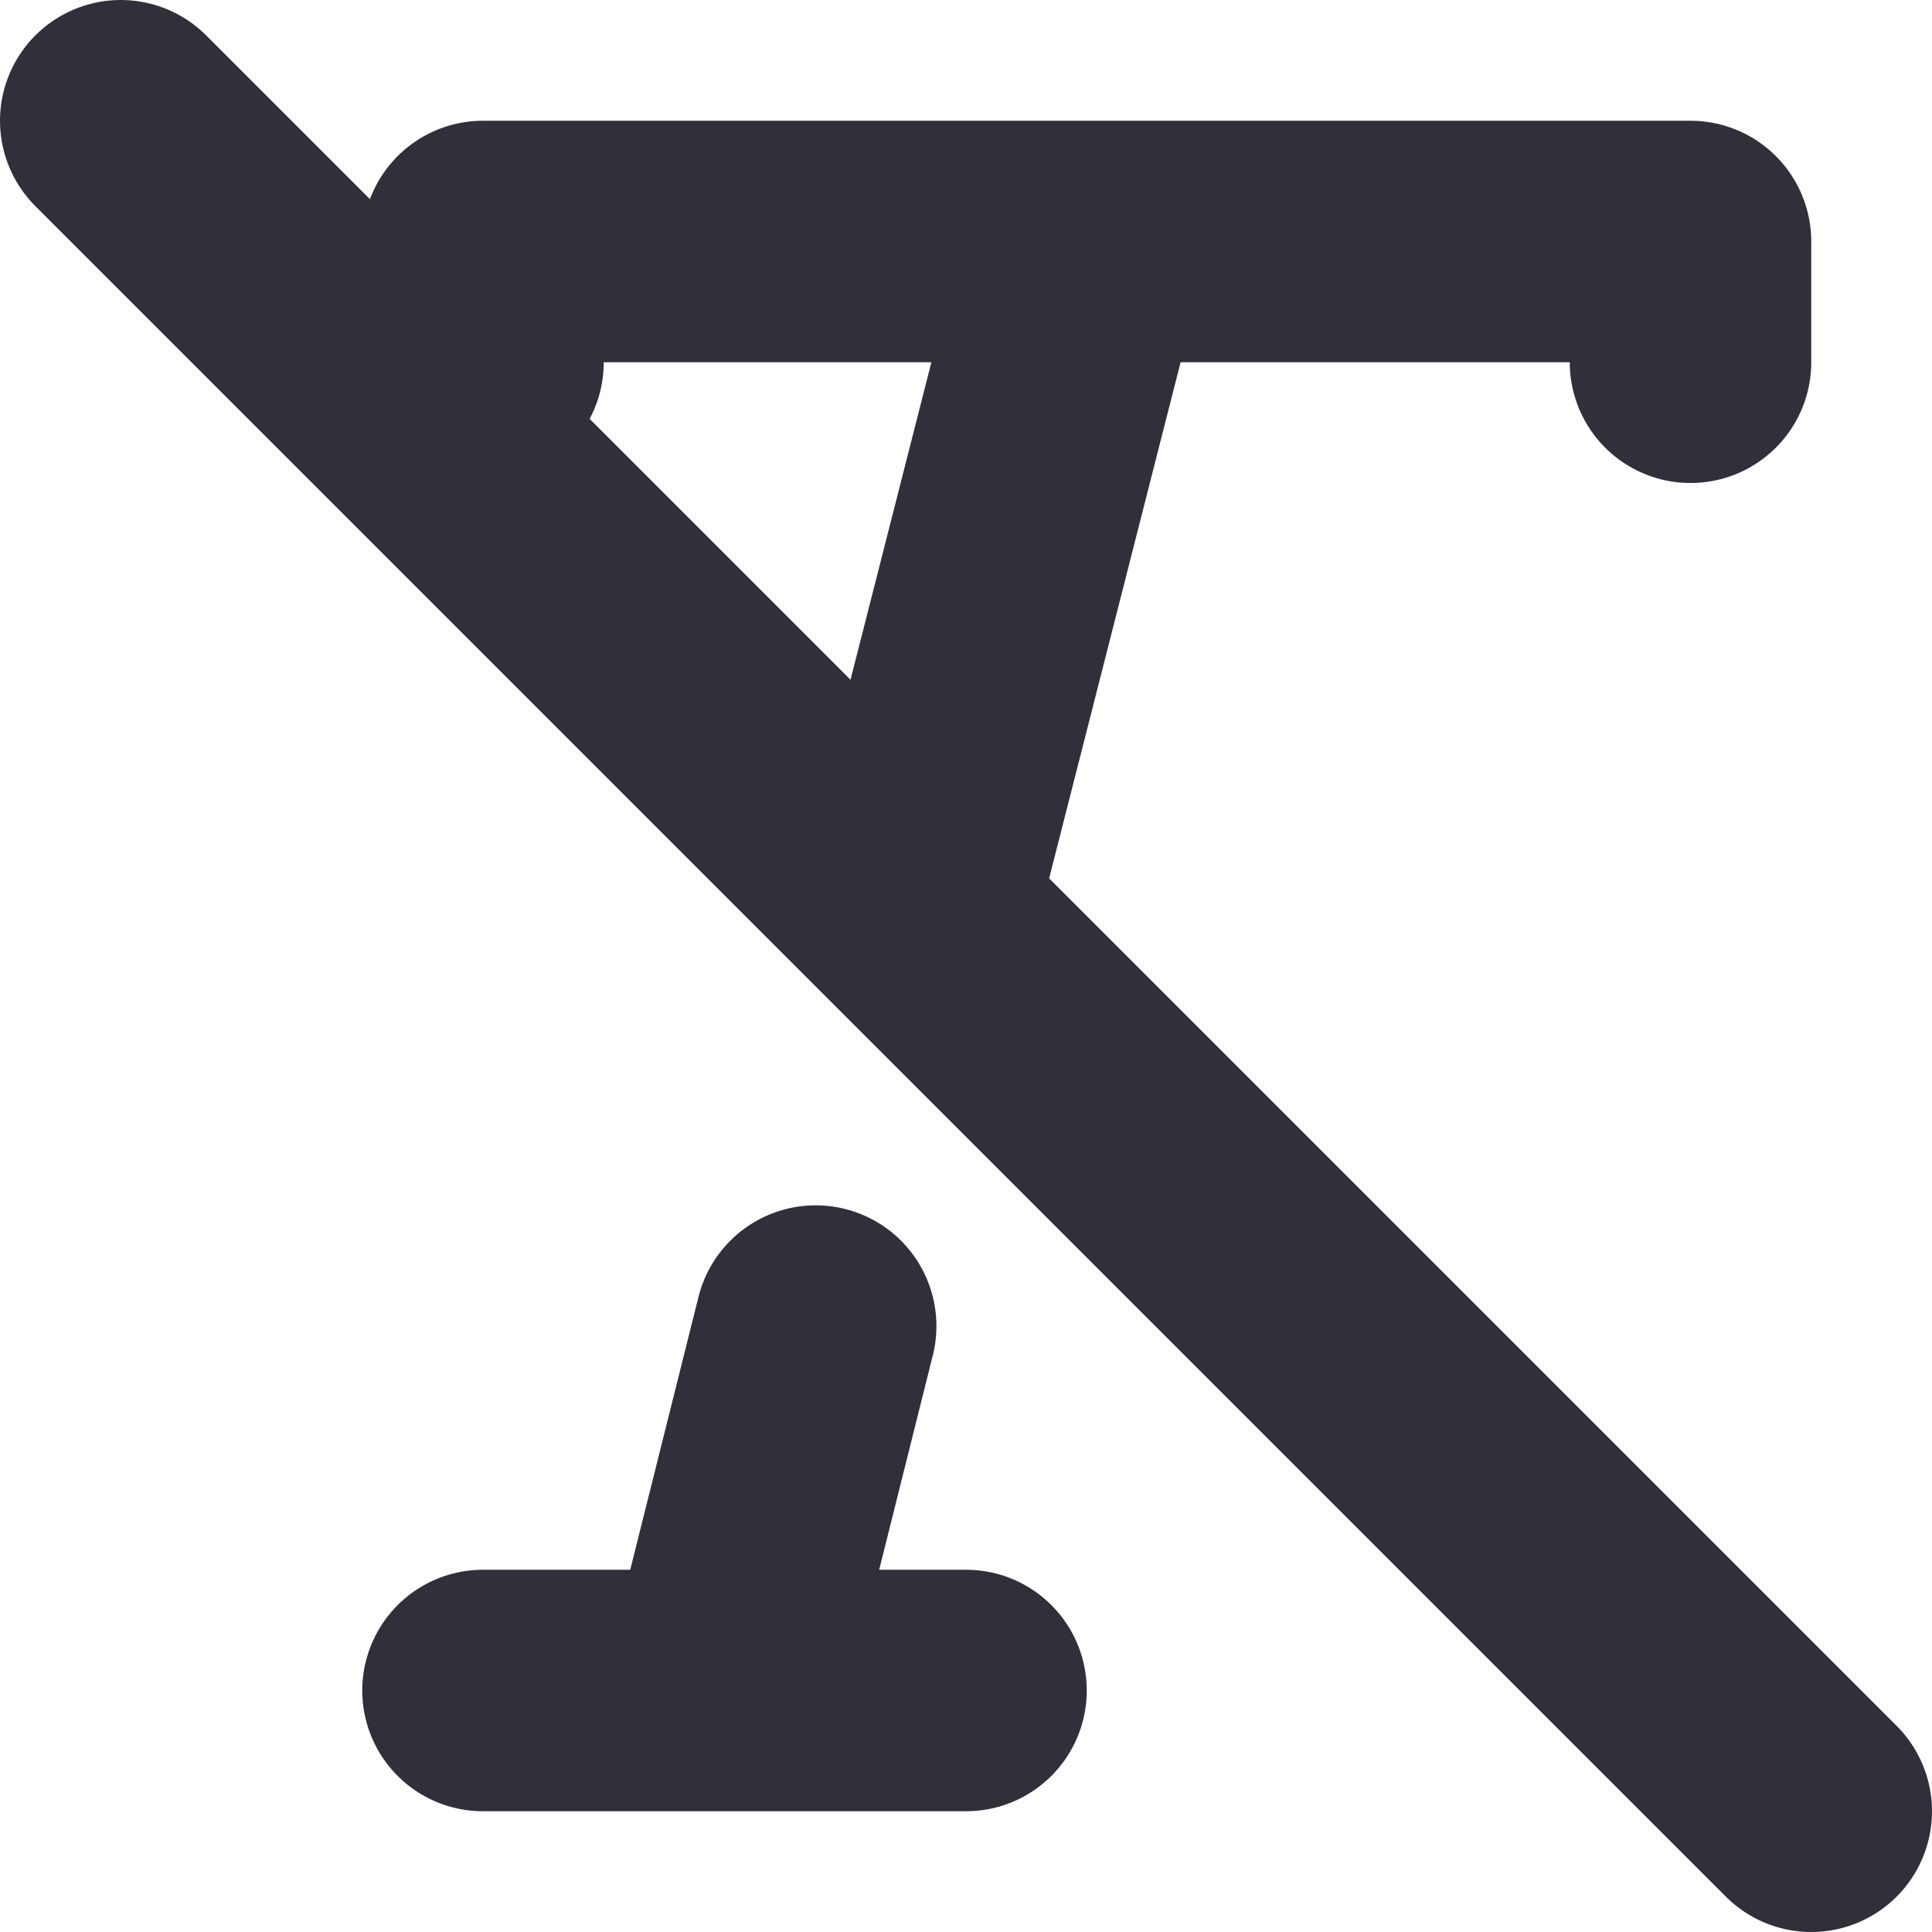
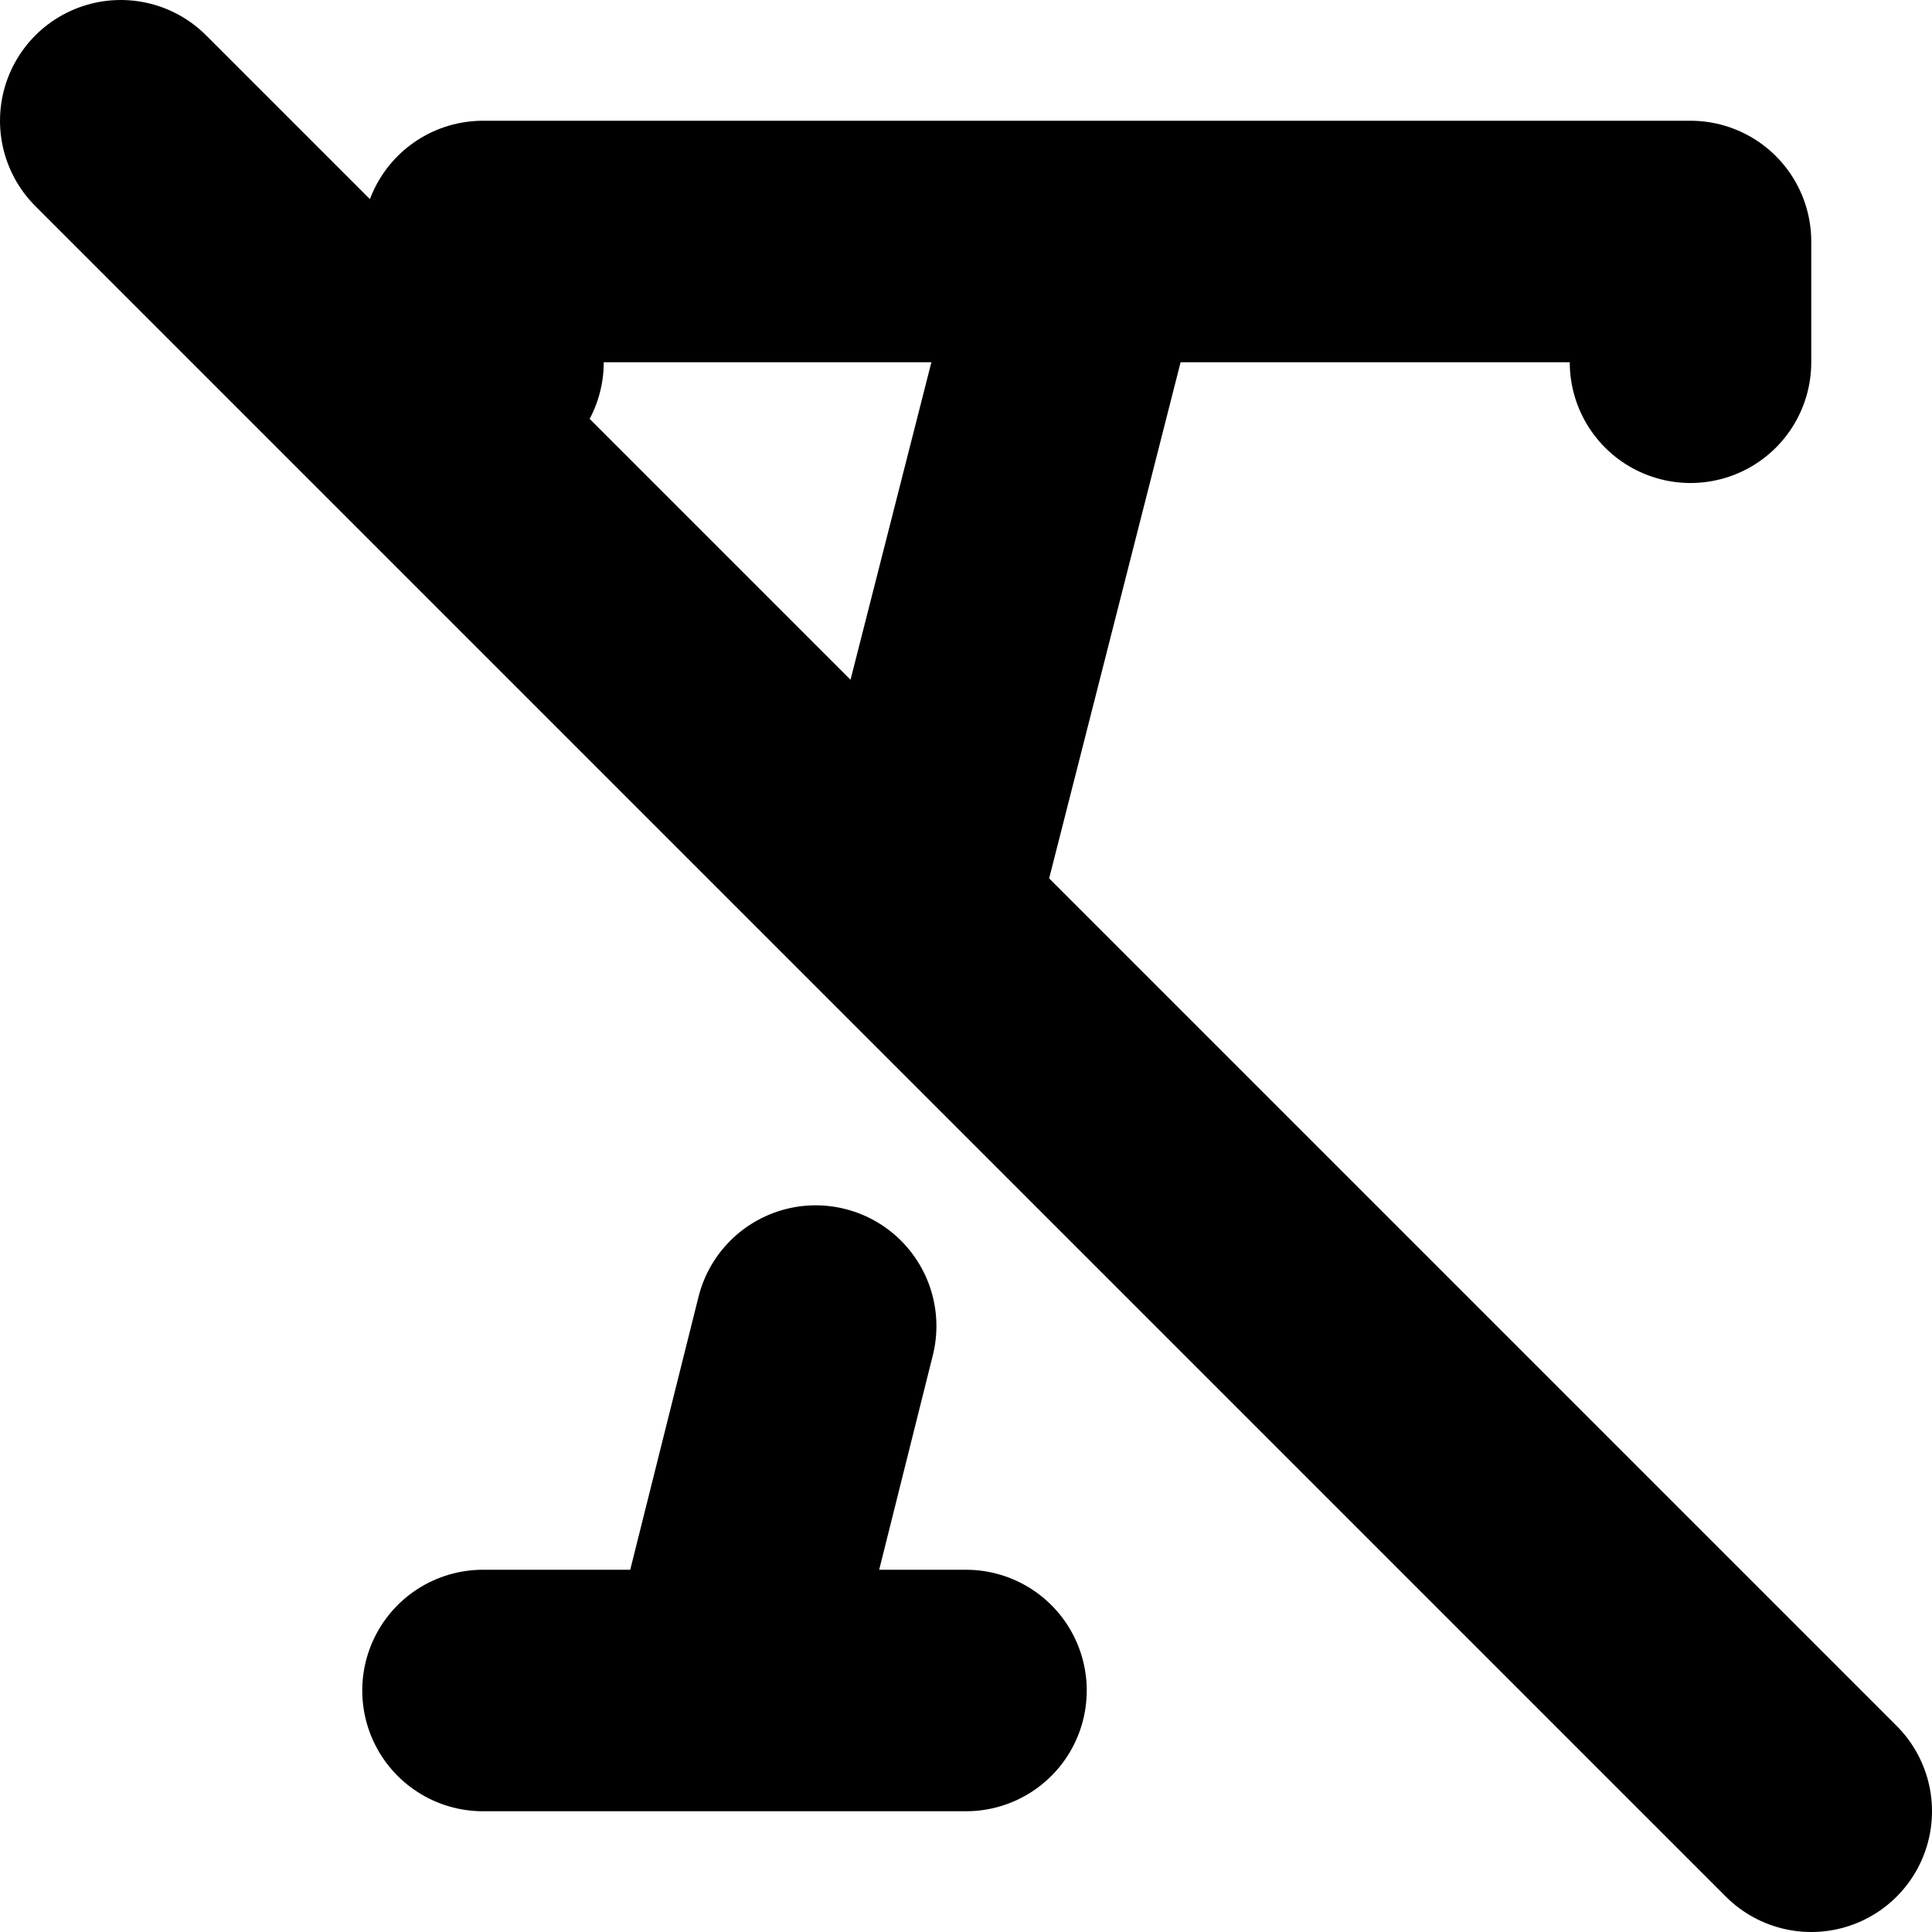
<svg xmlns="http://www.w3.org/2000/svg" width="16" height="16" fill="none" viewBox="0 0 16 16">
-   <path stroke="#2F3039" stroke-linecap="round" stroke-linejoin="round" stroke-width="2" d="M4 3V2h10v1M4 14h4m-1.245-3.018L6 14M9 2 7.579 7.579m0 0L1 1m6.579 6.579L15 15" />
+   <path stroke="currentColor" stroke-linecap="round" stroke-linejoin="round" stroke-width="2" d="M4 3V2h10v1M4 14h4m-1.245-3.018L6 14M9 2 7.579 7.579m0 0L1 1m6.579 6.579L15 15" />
</svg>
